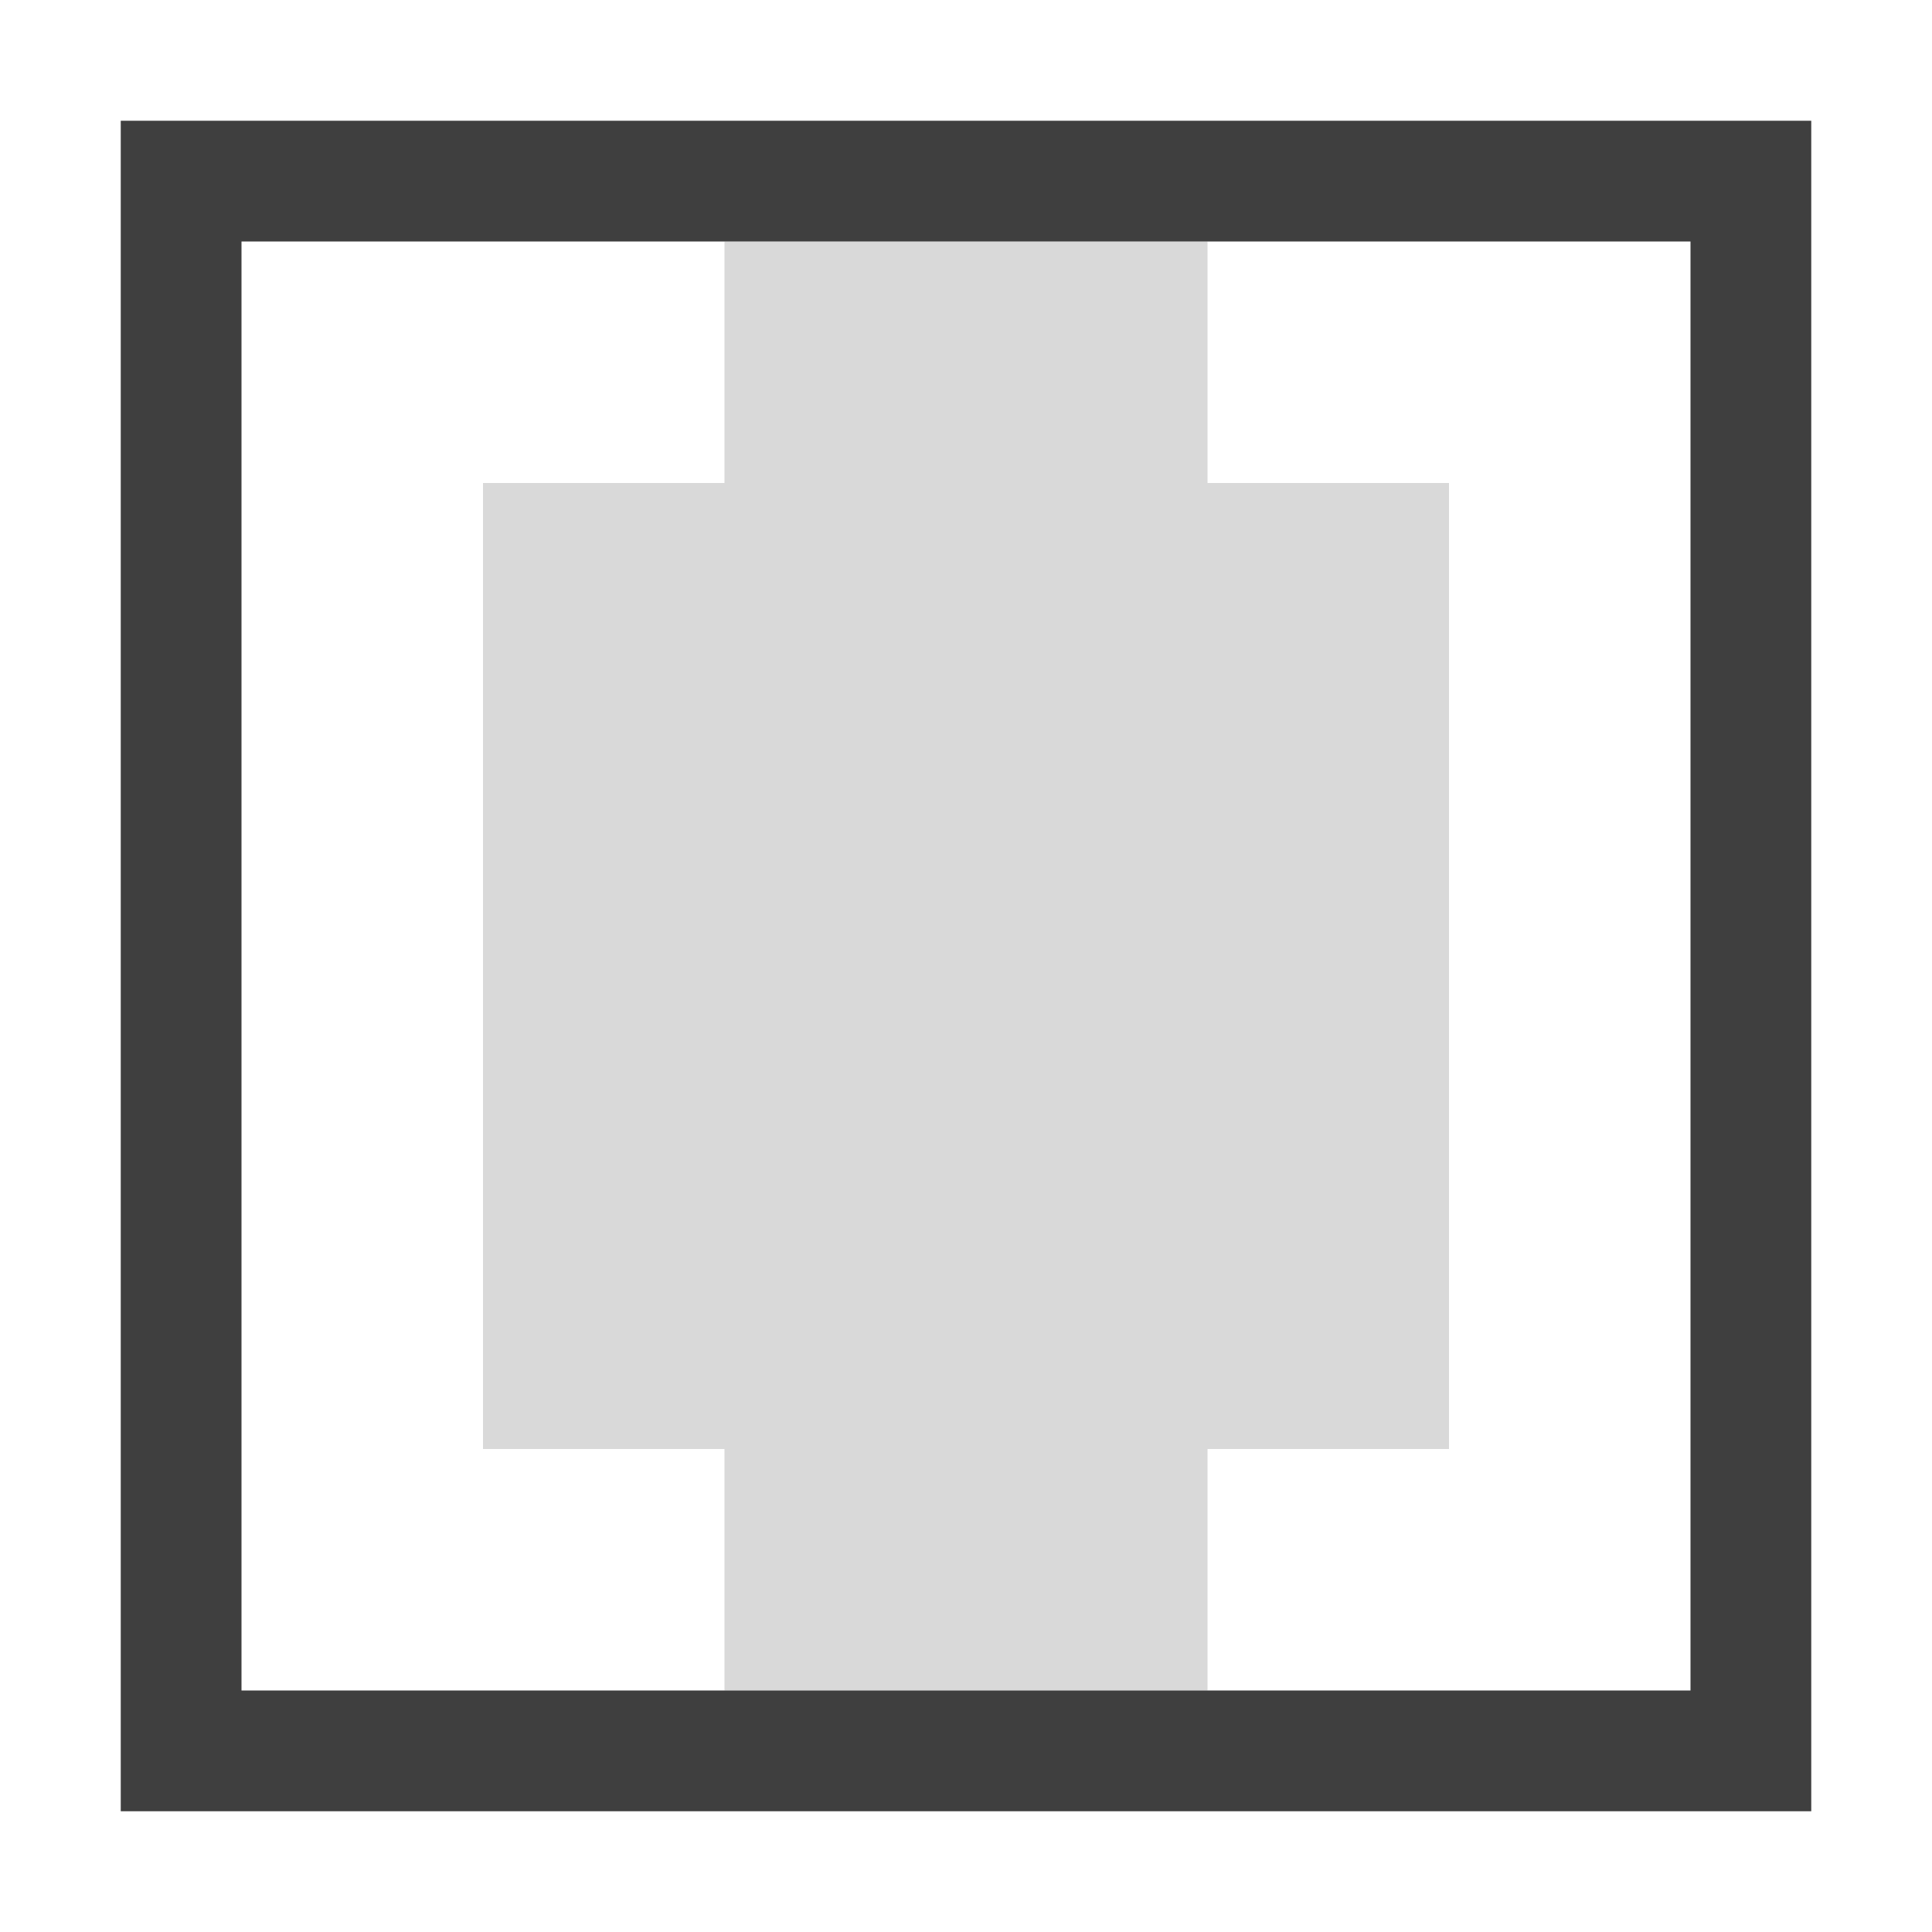
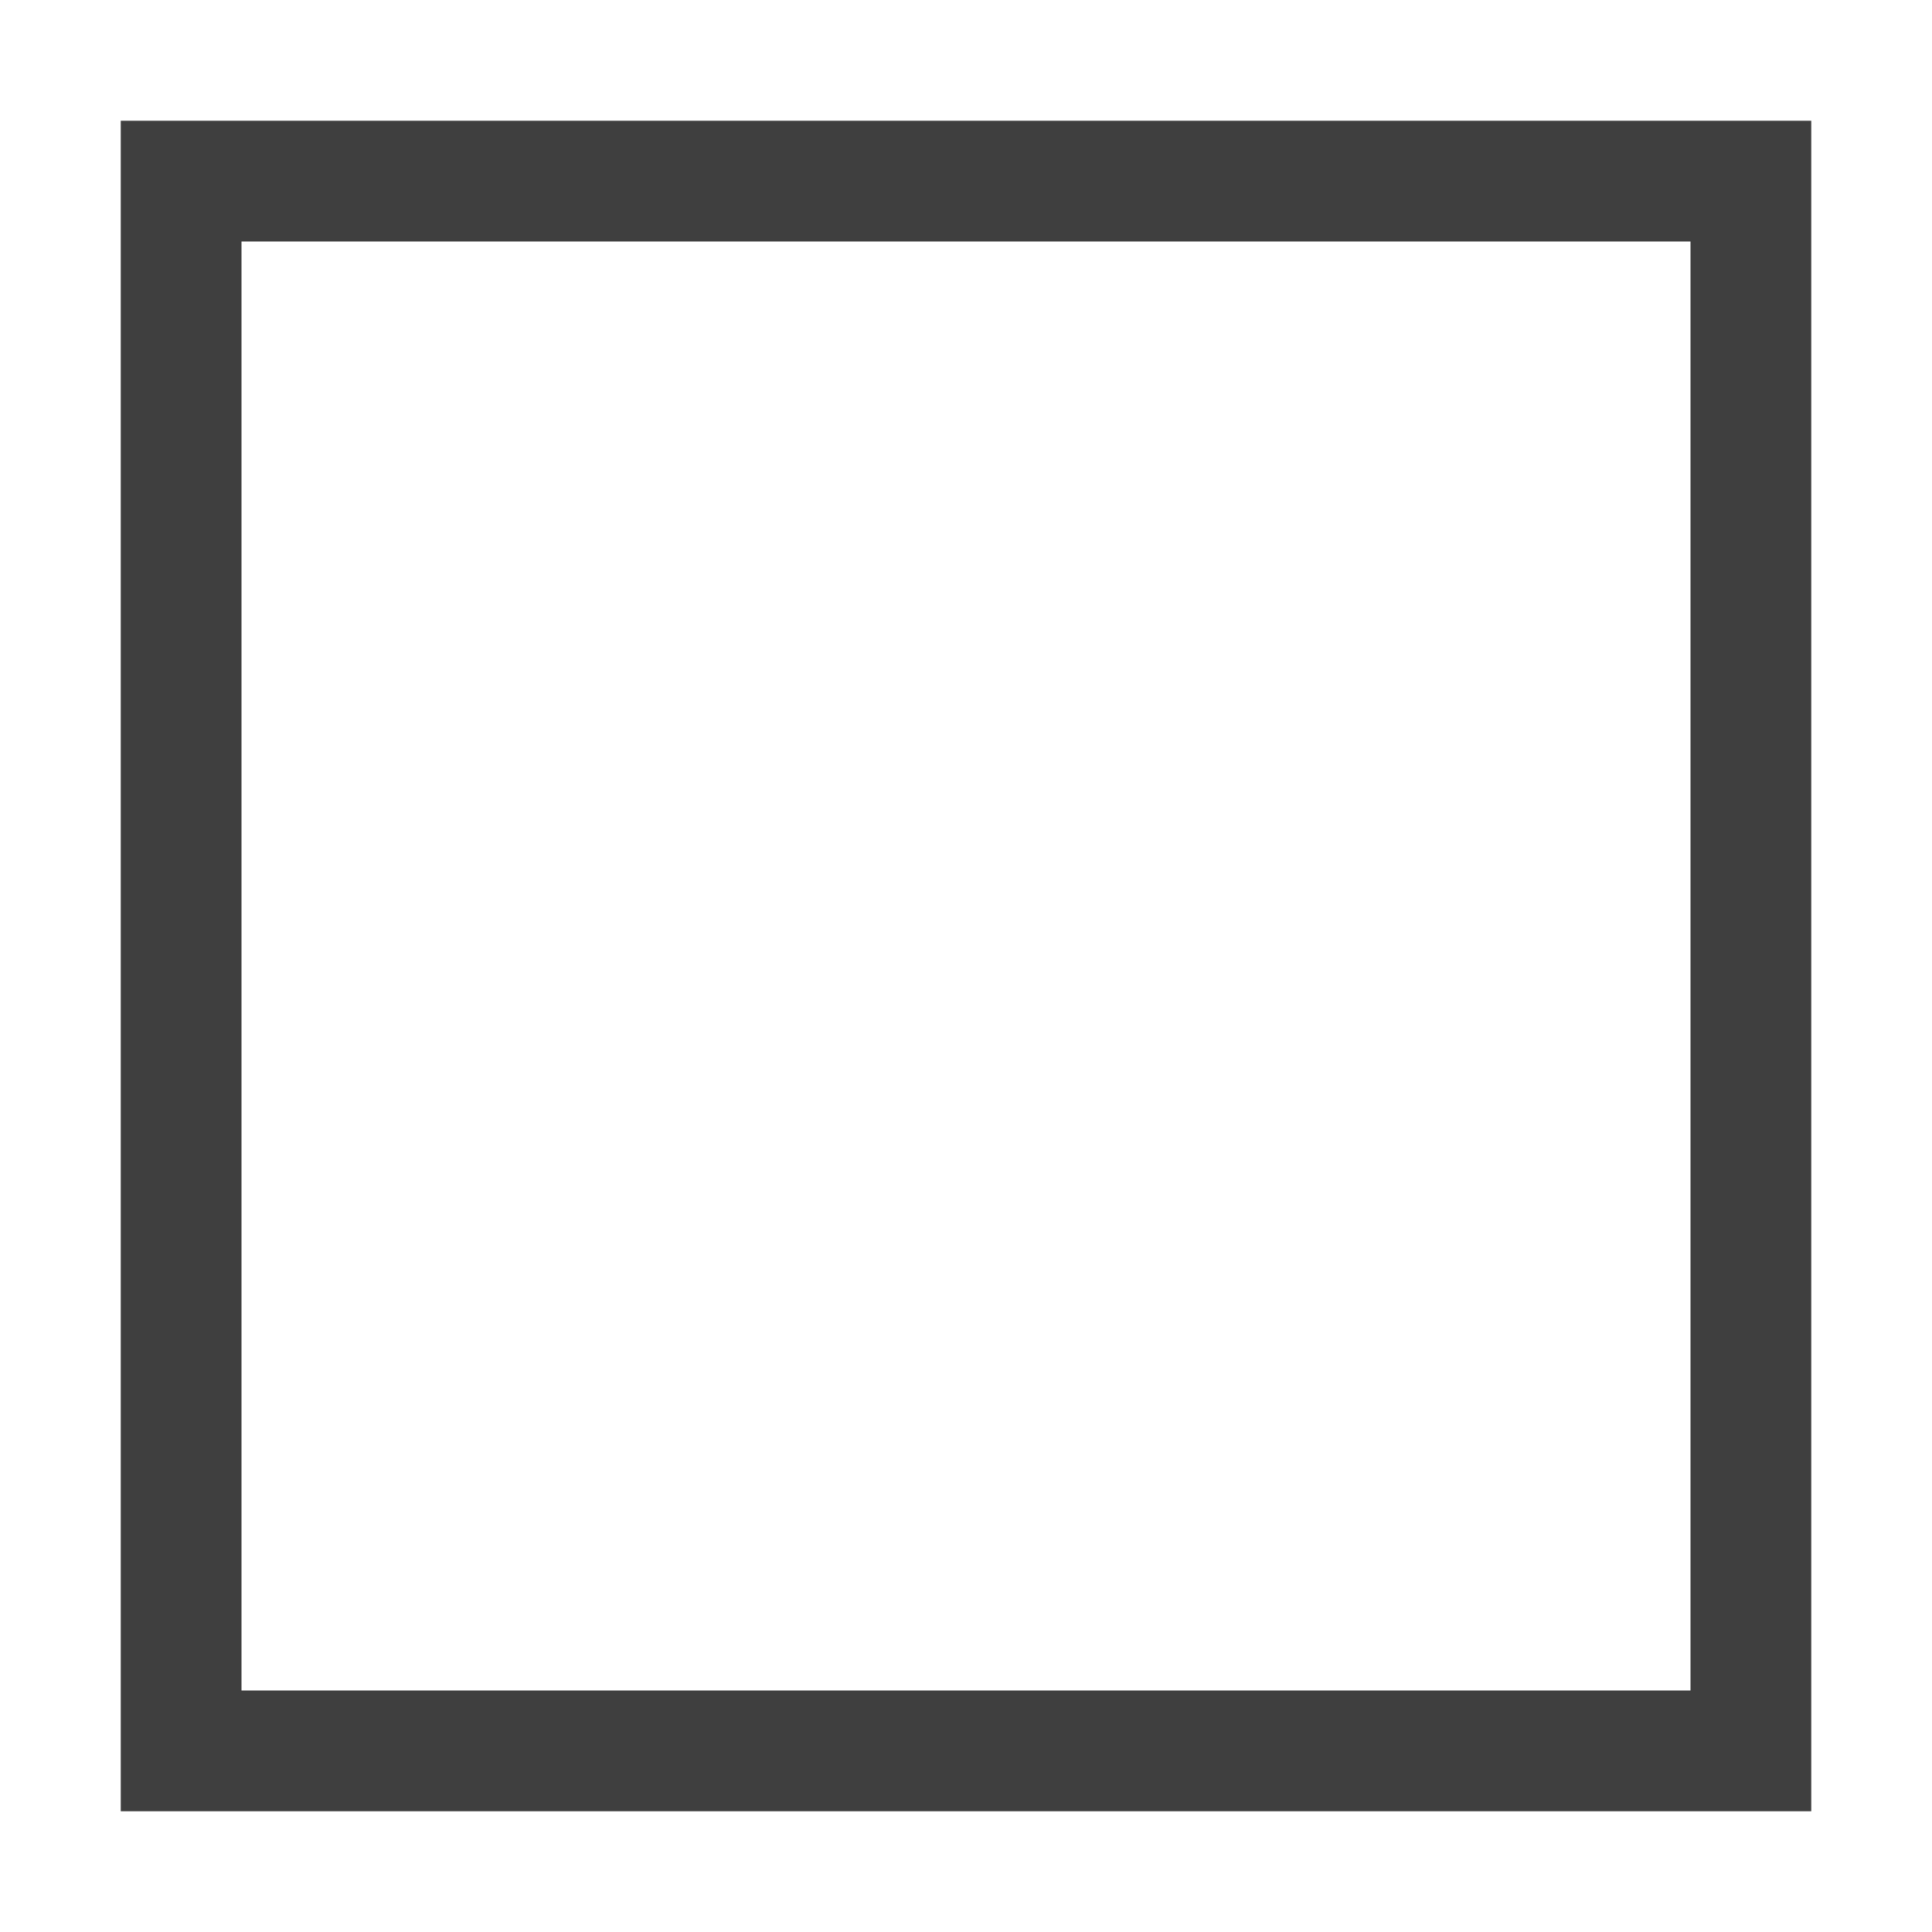
<svg xmlns="http://www.w3.org/2000/svg" id="Layer_1" data-name="Layer 1" width="144" height="144" viewBox="0 0 144 144">
  <defs>
-     <style>.cls-1{fill:#3f3f3f;}.cls-2{opacity:0.2;}</style>
+     <style>.cls-1{fill:#3f3f3f;}</style>
  </defs>
  <path class="cls-1" d="M126,9H9V135H135V9Zm0,117H18V18H126Z" />
-   <g class="cls-2">
-     <polygon class="cls-1" points="108 36 90 36 90 18 54 18 54 36 36 36 36 108 54 108 54 126 90 126 90 108 108 108 108 36" />
-   </g>
</svg>
